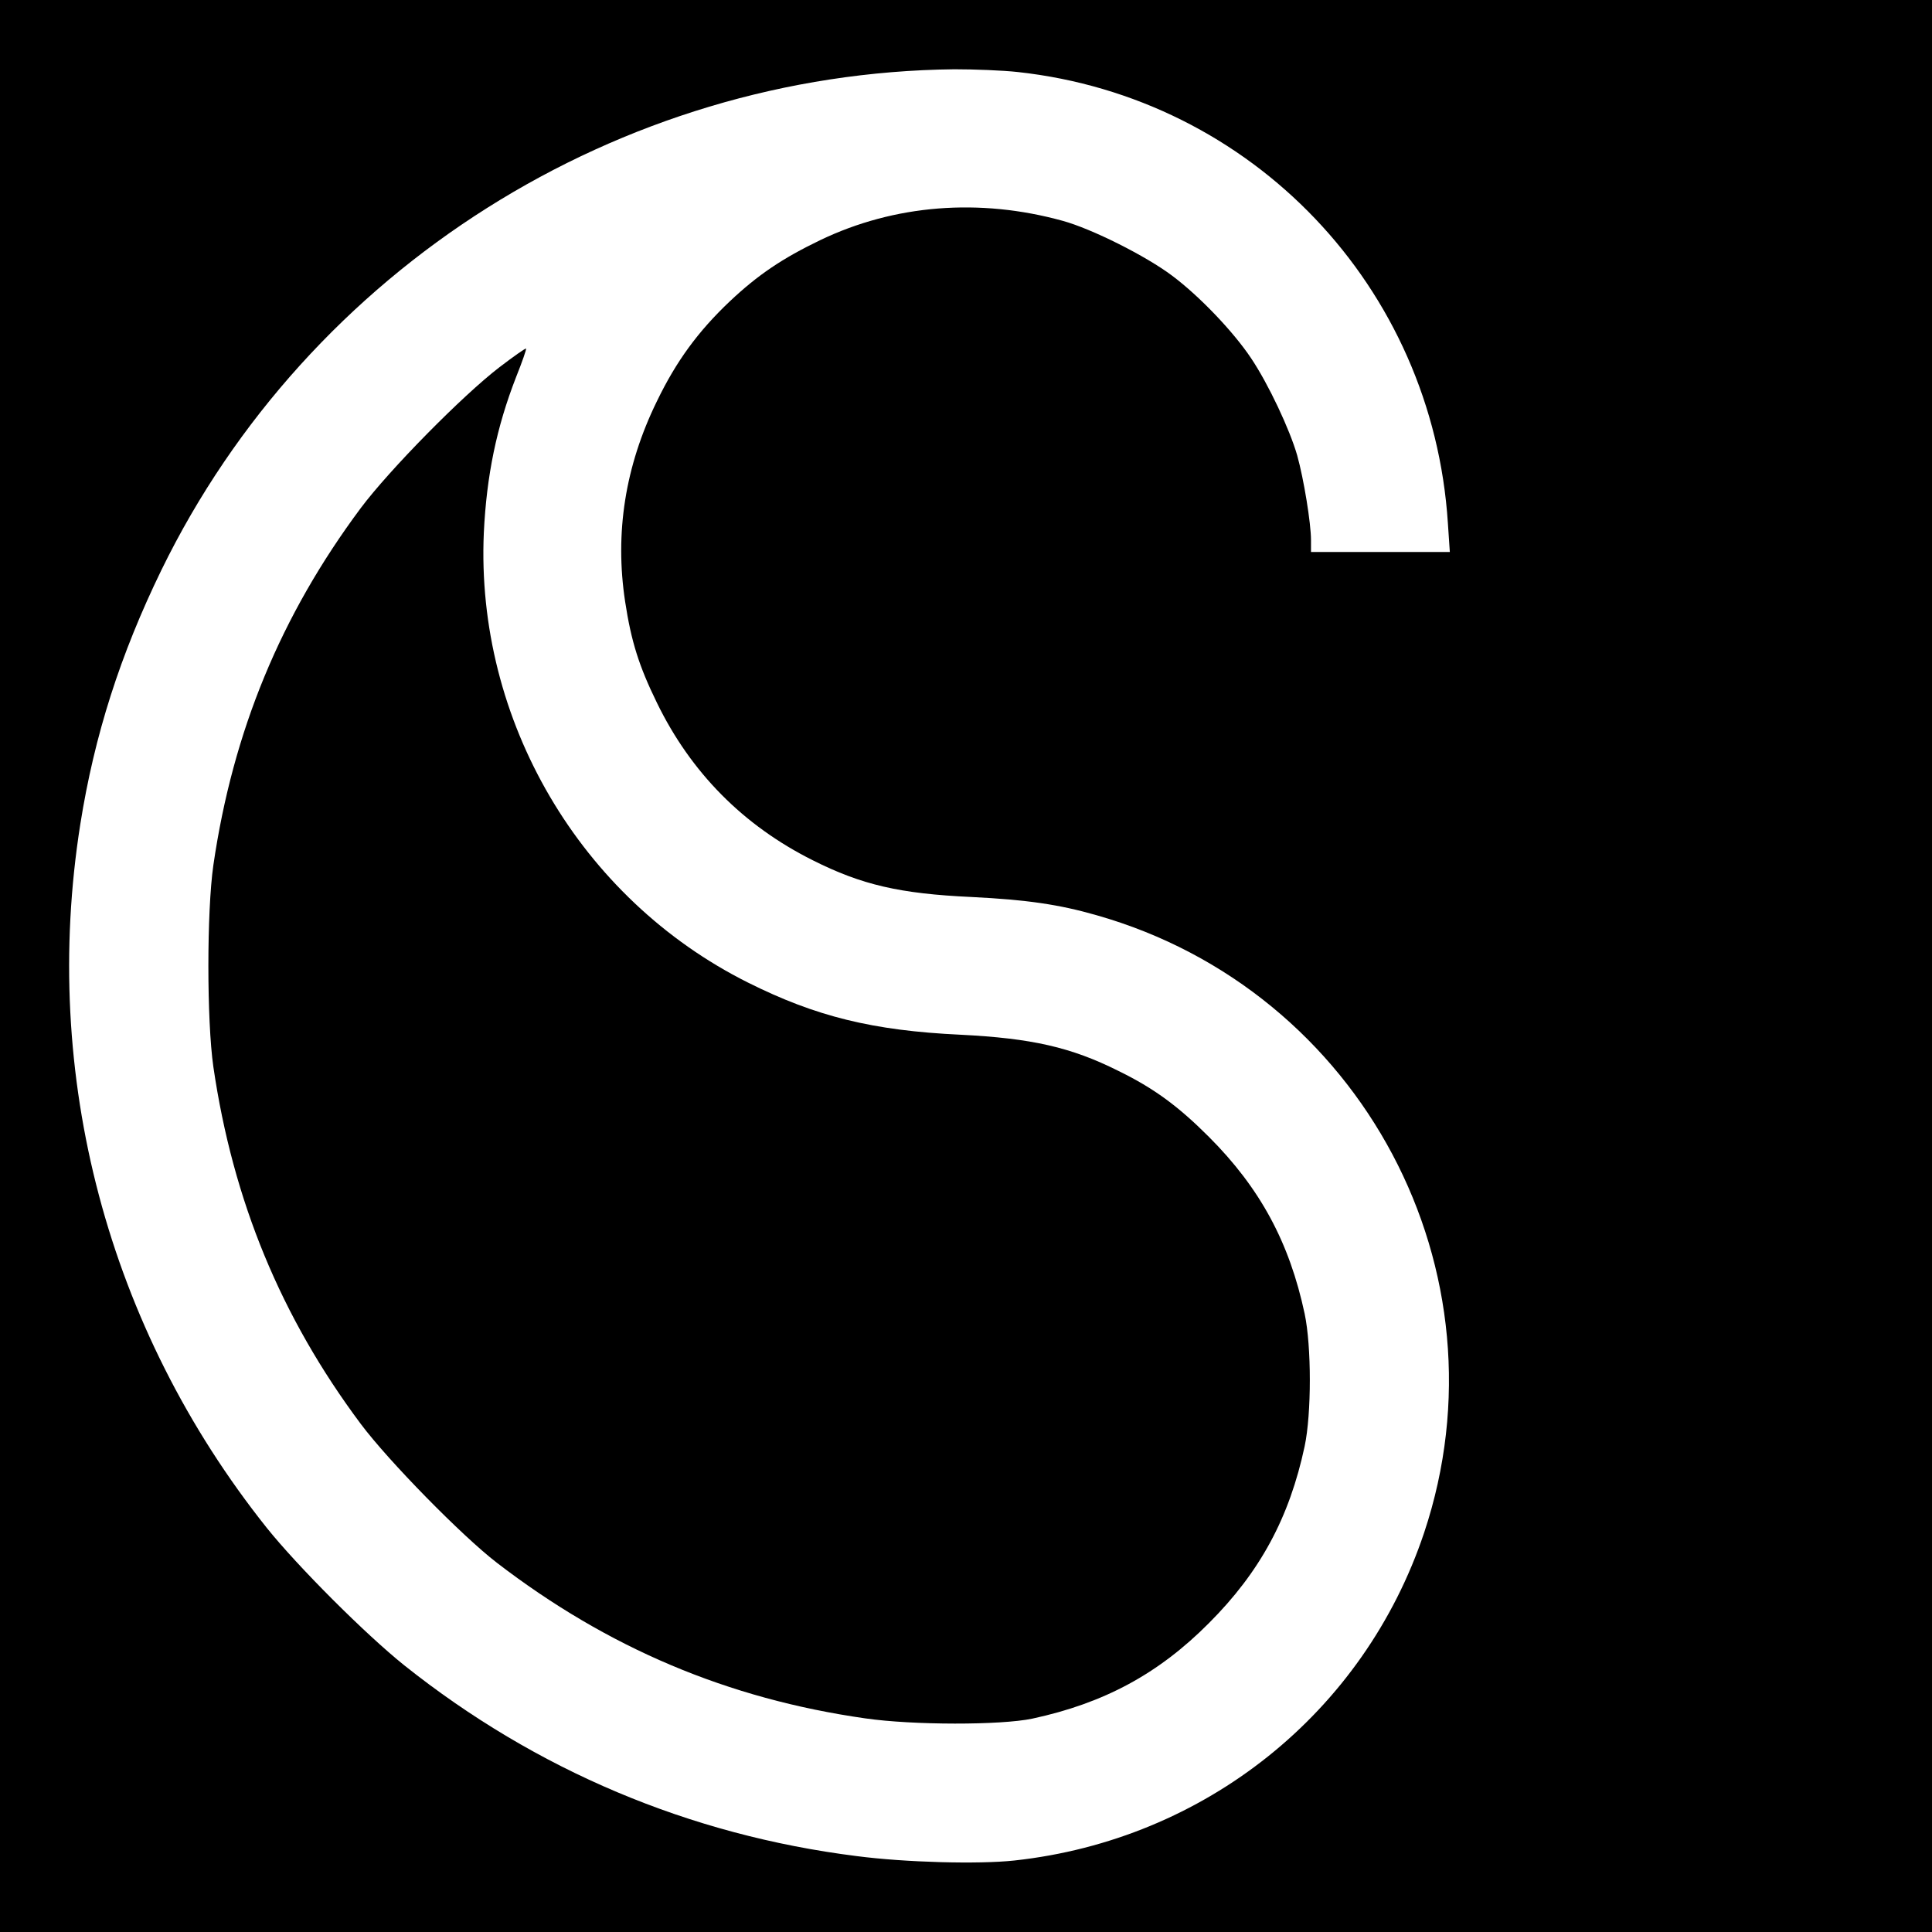
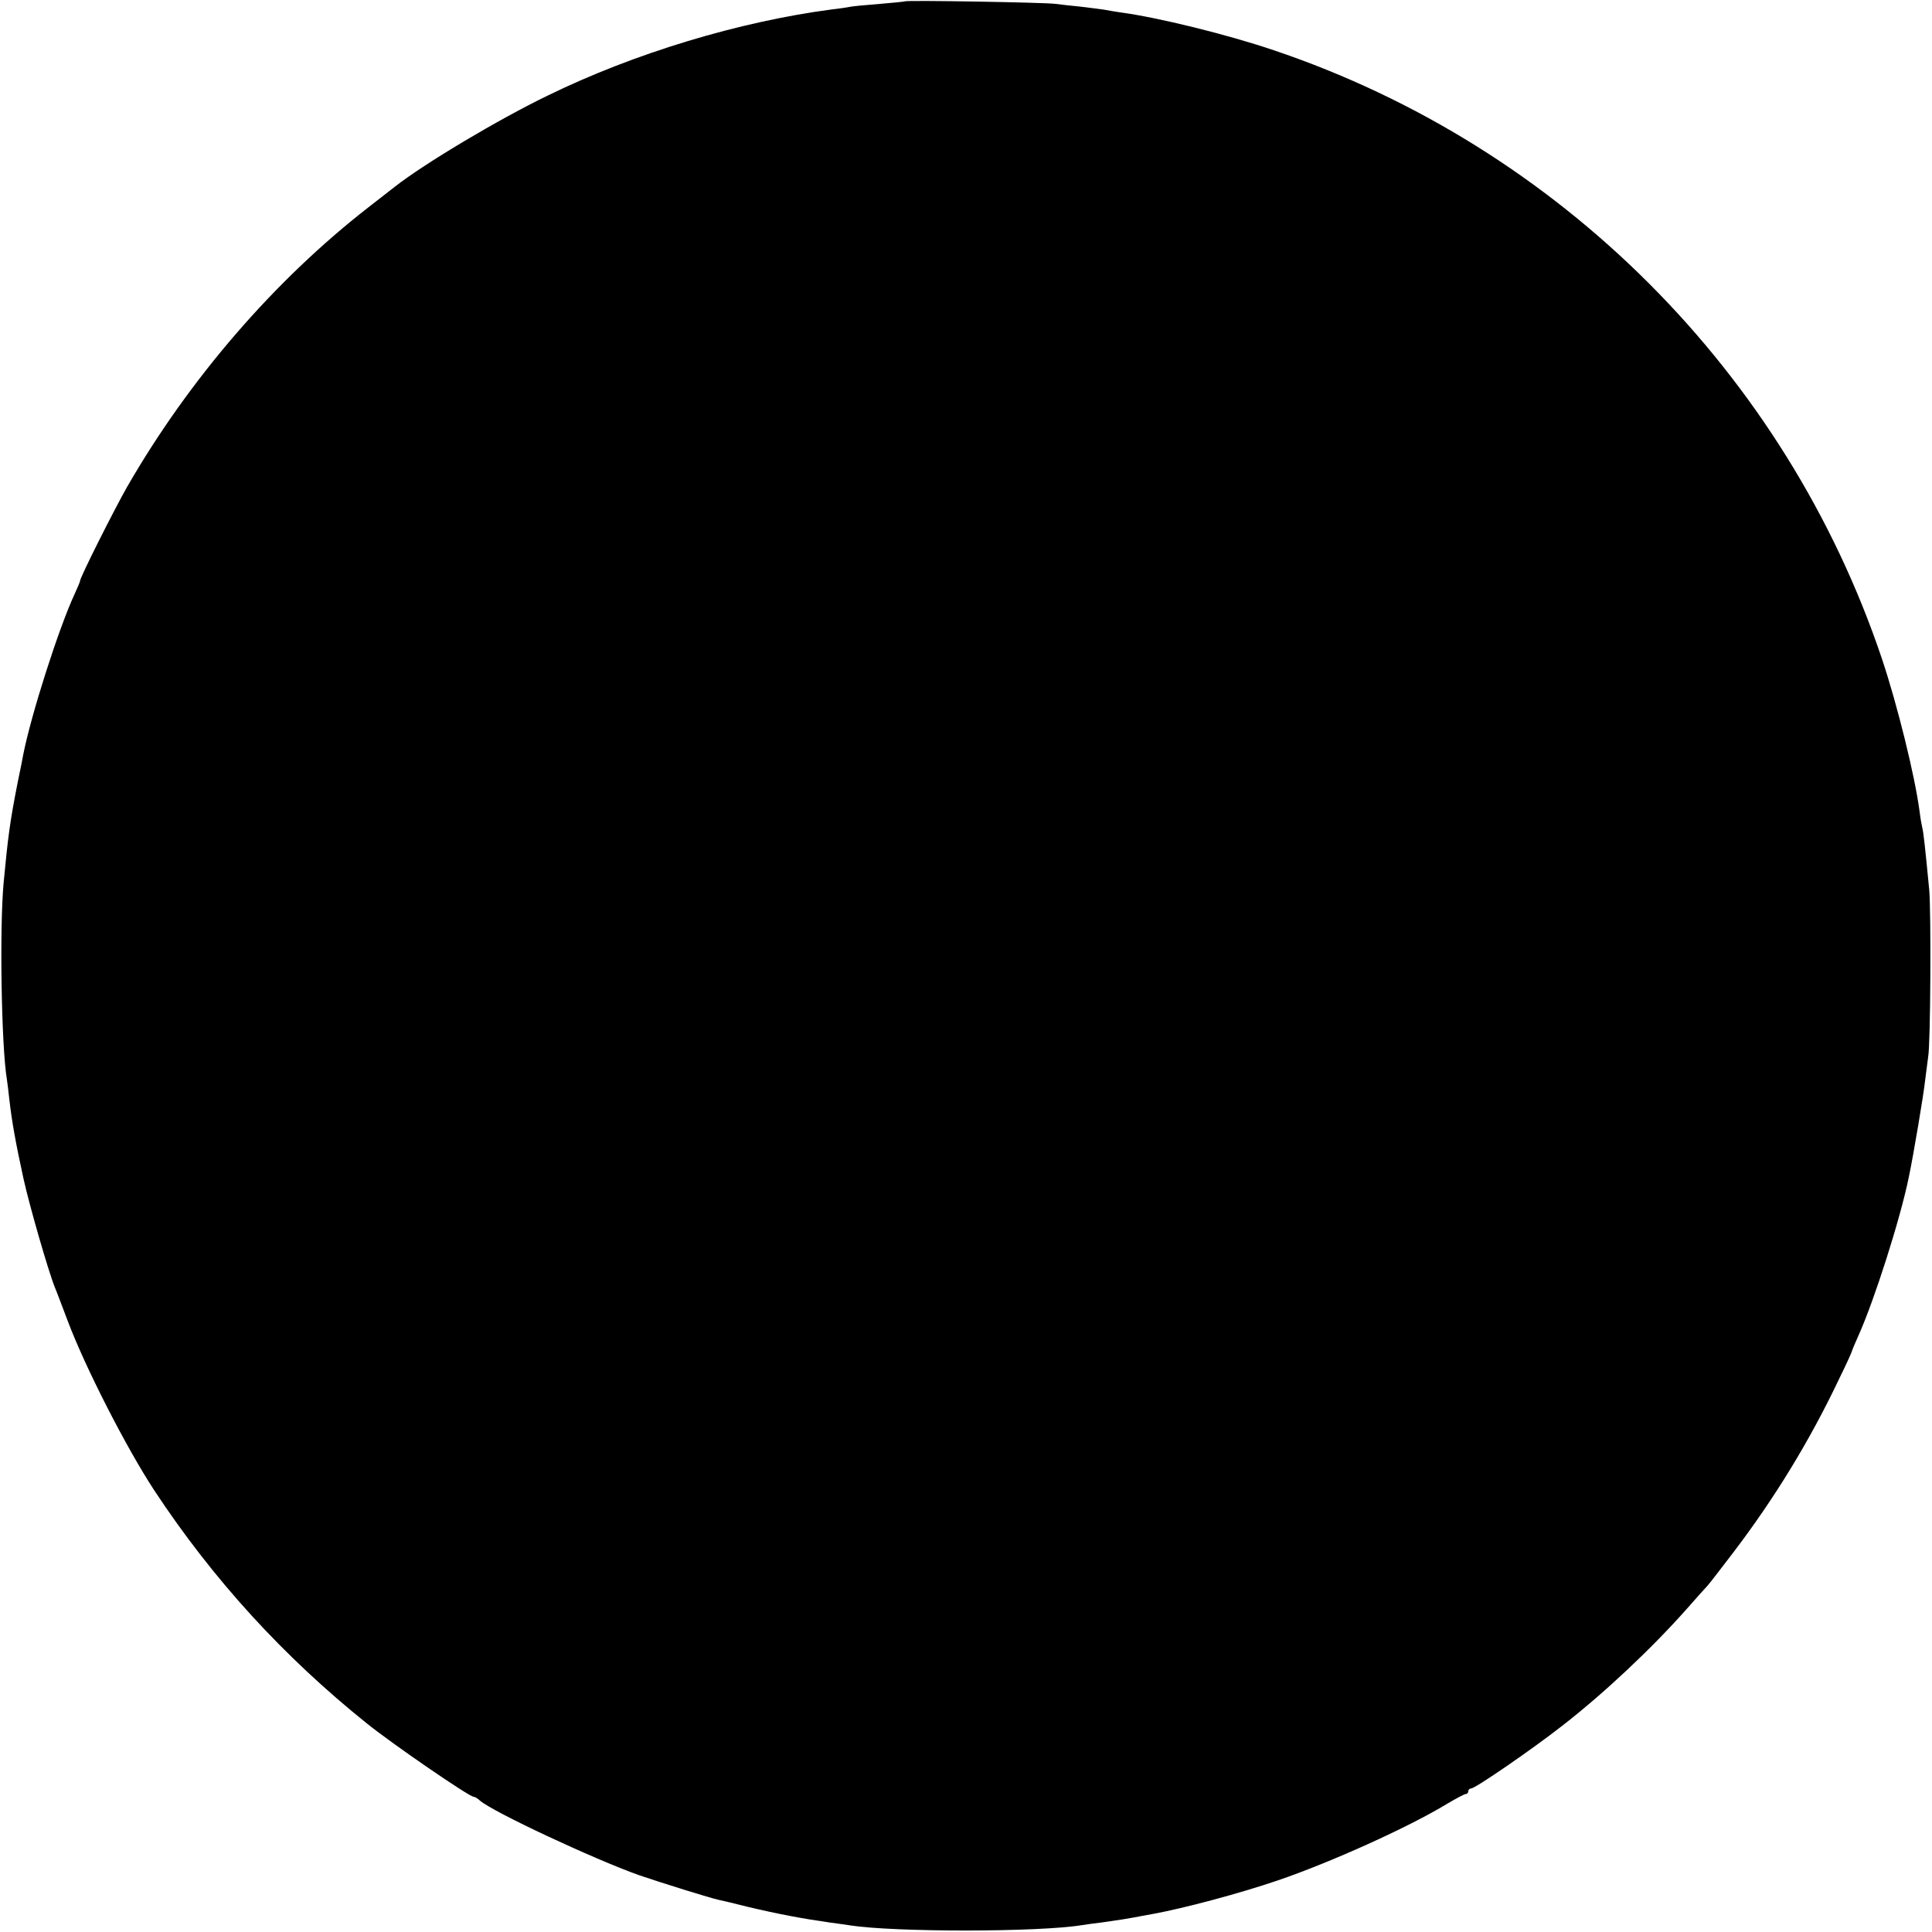
<svg xmlns="http://www.w3.org/2000/svg" version="1.0" width="700pt" height="700pt" viewBox="0 0 700 700" preserveAspectRatio="xMidYMid meet">
  <g transform="translate(0,700) scale(0.1,-0.1)" fill="#000000" stroke="none">
-     <path d="M0 3500 l0 -3500 3500 0 3500 0 0 3500 0 3500 -3500 0 -3500 0 0 -3500z m3688 3239 c850 -93 1503 -779 1558 -1635 l7 -104 -252 0 -251 0 0 43 c0 61 -26 221 -50 307 -27 94 -104 258 -167 352 -64 96 -187 225 -286 299 -94 71 -291 170 -397 199 -301 83 -609 59 -878 -70 -137 -66 -225 -125 -328 -222 -115 -109 -194 -217 -264 -362 -115 -235 -153 -477 -115 -726 22 -144 50 -233 115 -366 123 -253 313 -445 565 -571 177 -89 315 -121 575 -133 201 -10 317 -27 453 -66 961 -273 1502 -1292 1187 -2237 -218 -652 -794 -1113 -1485 -1188 -130 -14 -394 -7 -571 16 -605 76 -1162 311 -1639 691 -141 113 -386 358 -499 499 -576 723 -819 1638 -675 2549 51 322 145 615 294 921 533 1092 1656 1801 2873 1814 73 0 176 -4 230 -10z" />
-     <path d="M1809 5669 c-133 -102 -398 -371 -502 -510 -289 -388 -463 -807 -534 -1294 -24 -168 -24 -562 0 -730 71 -486 245 -907 534 -1294 101 -135 367 -406 493 -503 402 -309 837 -493 1335 -564 173 -25 491 -25 605 -1 260 56 457 162 640 346 186 186 292 383 347 641 25 118 25 362 0 480 -55 258 -161 455 -347 641 -111 111 -199 176 -328 239 -172 86 -314 118 -572 131 -318 15 -524 66 -770 189 -608 304 -987 950 -957 1630 10 207 46 382 117 564 22 55 38 101 36 103 -2 2 -46 -29 -97 -68z" />
+     <path d="M3278 6995 c-1 -1 -42 -5 -89 -9 -47 -4 -95 -8 -105 -10 -10 -2 -41 -7 -69 -10 -335 -44 -715 -158 -1030 -312 -180 -87 -448 -247 -555 -331 -8 -6 -51 -40 -95 -74 -342 -266 -650 -623 -875 -1014 -47 -83 -170 -327 -170 -340 0 -3 -9 -24 -20 -48 -57 -123 -157 -435 -186 -582 -2 -11 -10 -54 -19 -95 -29 -147 -36 -200 -52 -370 -15 -165 -8 -592 12 -711 2 -13 6 -46 9 -74 9 -78 22 -152 51 -285 21 -96 91 -339 114 -395 5 -11 25 -65 46 -120 64 -170 213 -461 314 -615 213 -323 469 -603 771 -845 92 -74 370 -265 386 -265 4 0 15 -6 23 -14 47 -41 413 -212 576 -270 79 -27 261 -84 291 -90 10 -2 57 -13 104 -25 109 -26 200 -43 299 -57 25 -3 57 -8 71 -10 162 -25 683 -25 841 1 13 2 47 7 74 10 71 10 87 13 115 18 14 3 43 8 65 12 115 21 314 74 455 122 188 64 473 192 614 278 32 19 62 35 67 35 5 0 9 5 9 10 0 6 5 10 10 10 15 0 220 141 330 227 152 118 324 280 450 422 36 41 70 79 76 85 6 6 48 61 94 121 150 197 277 405 383 628 26 53 47 99 47 102 0 2 11 28 24 57 57 127 151 421 182 573 17 81 54 301 59 350 4 33 9 71 11 85 9 47 11 525 4 605 -15 157 -21 210 -25 225 -2 8 -7 35 -10 60 -17 129 -80 384 -136 552 -348 1036 -1168 1857 -2204 2206 -168 57 -420 119 -555 137 -19 3 -46 7 -60 10 -13 2 -52 7 -86 11 -33 3 -74 8 -90 10 -33 5 -540 14 -546 9z" />
  </g>
</svg>
